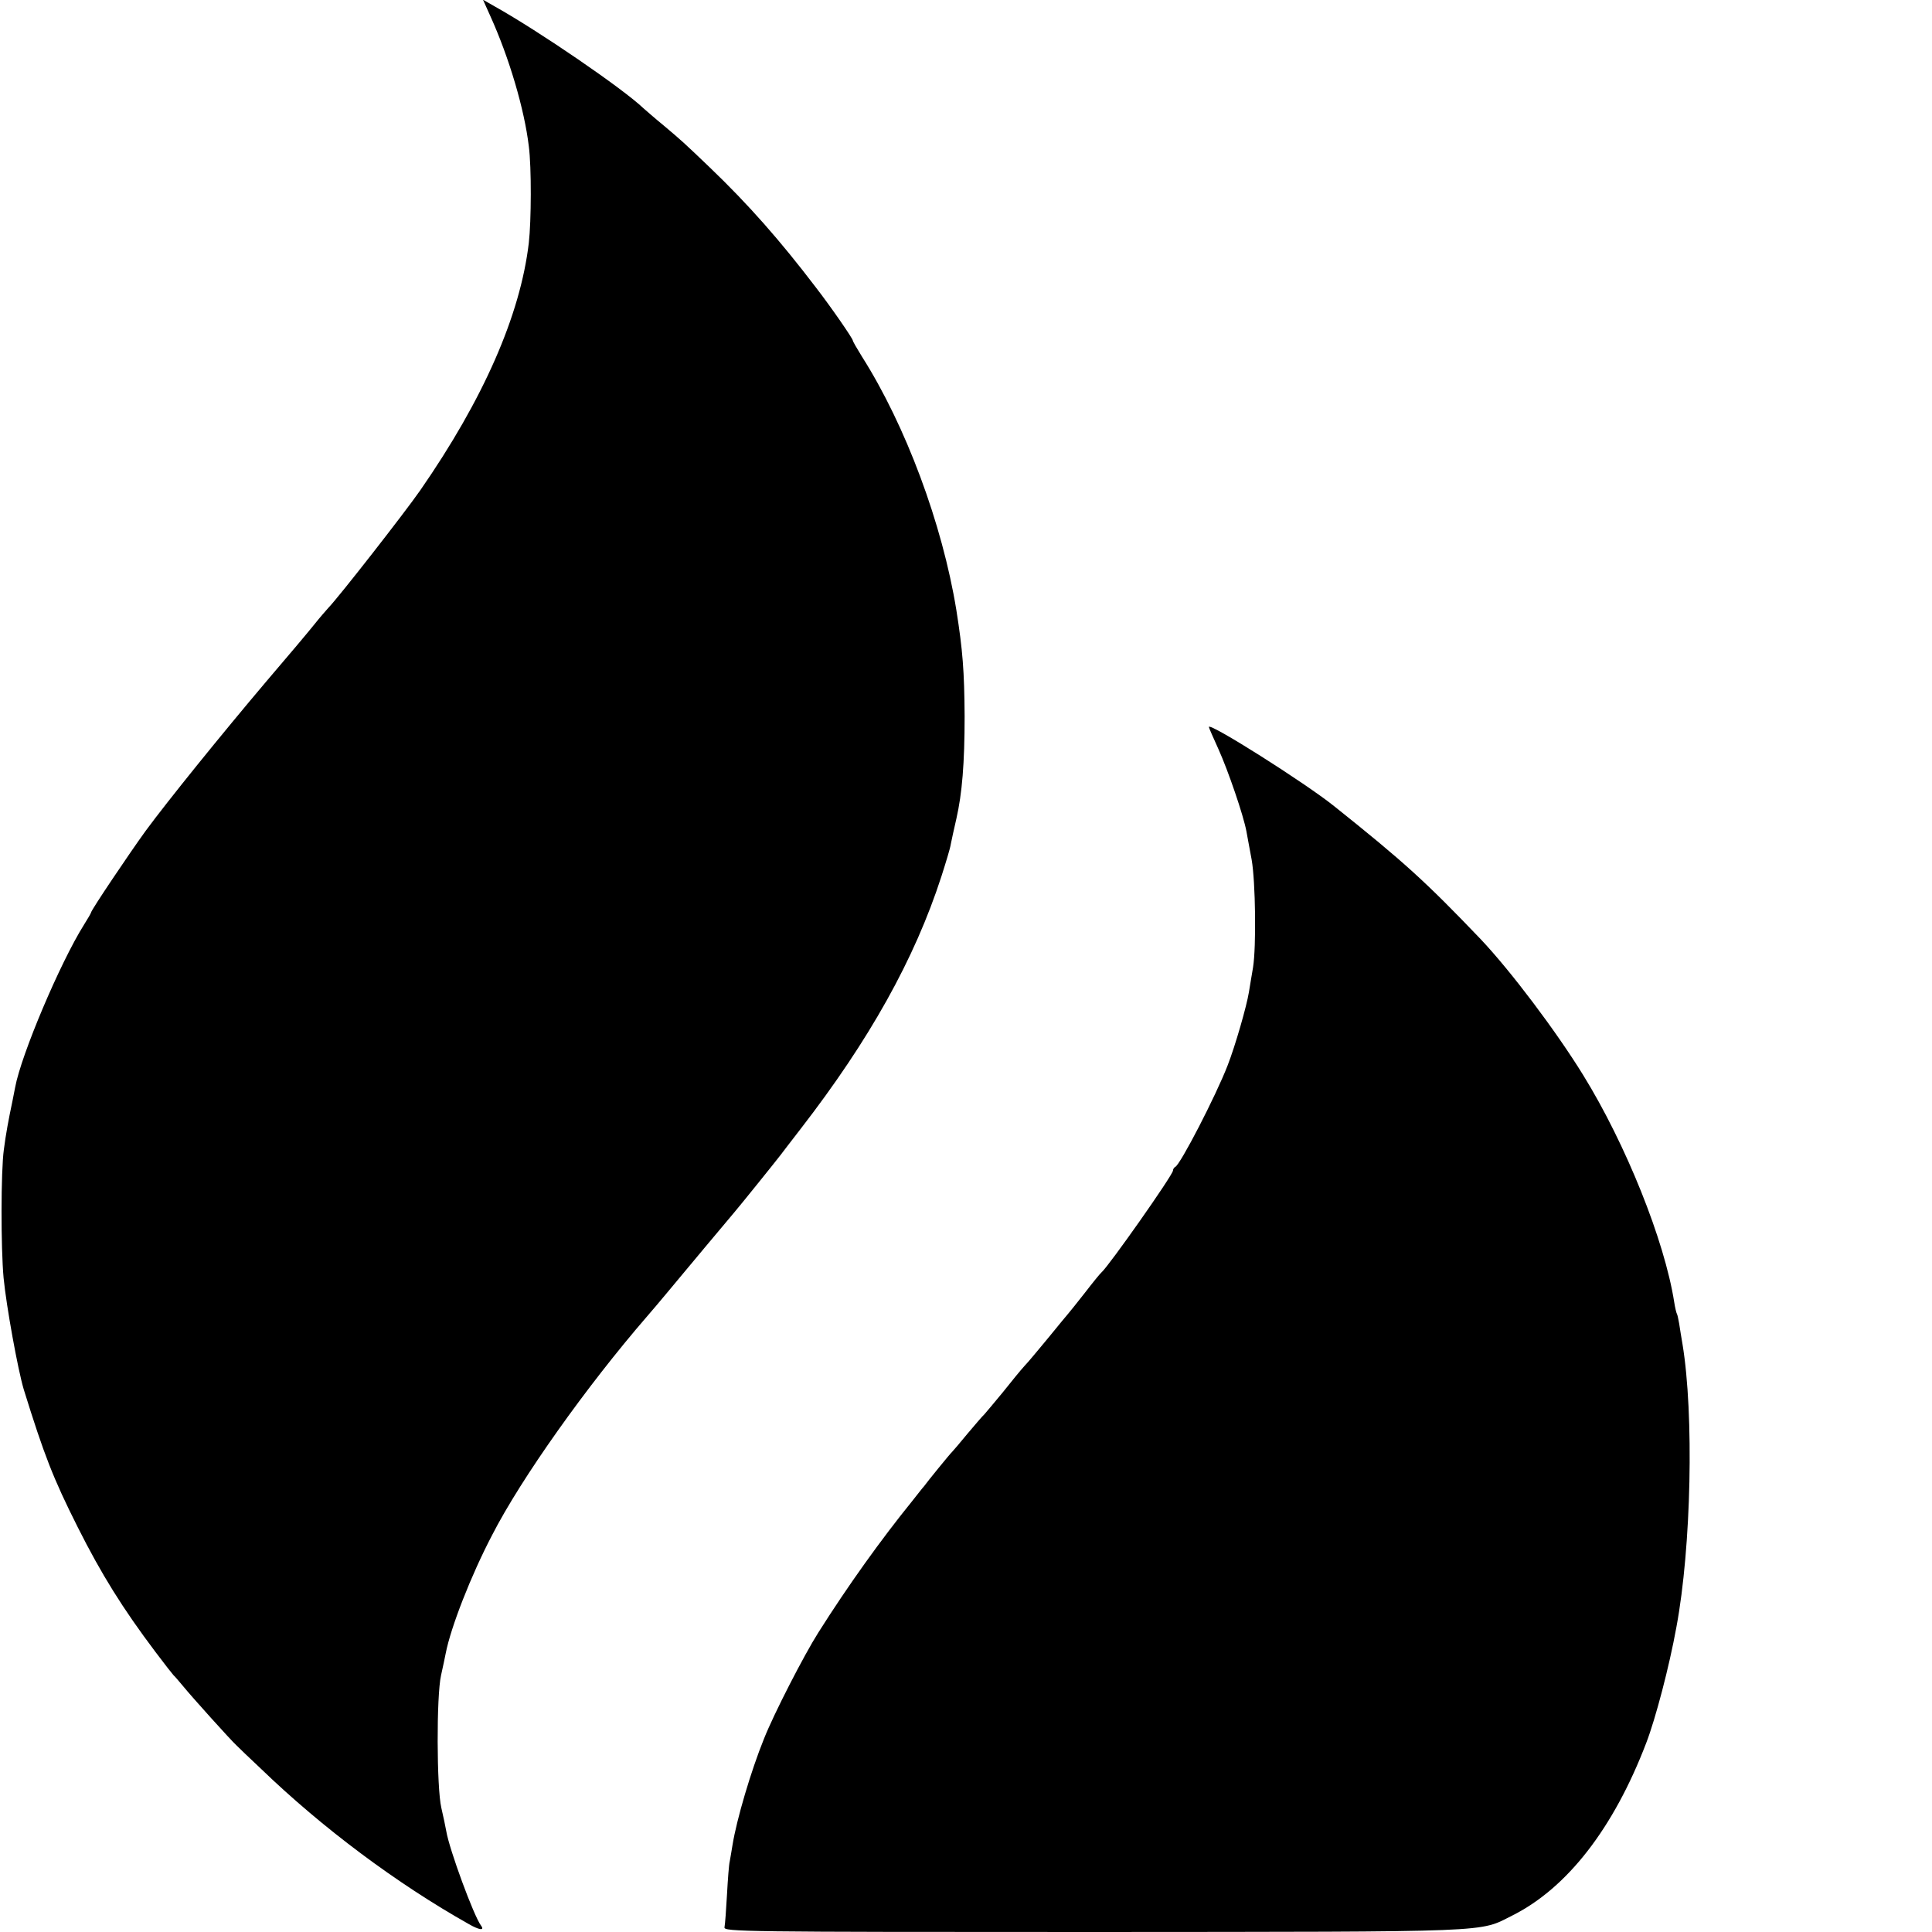
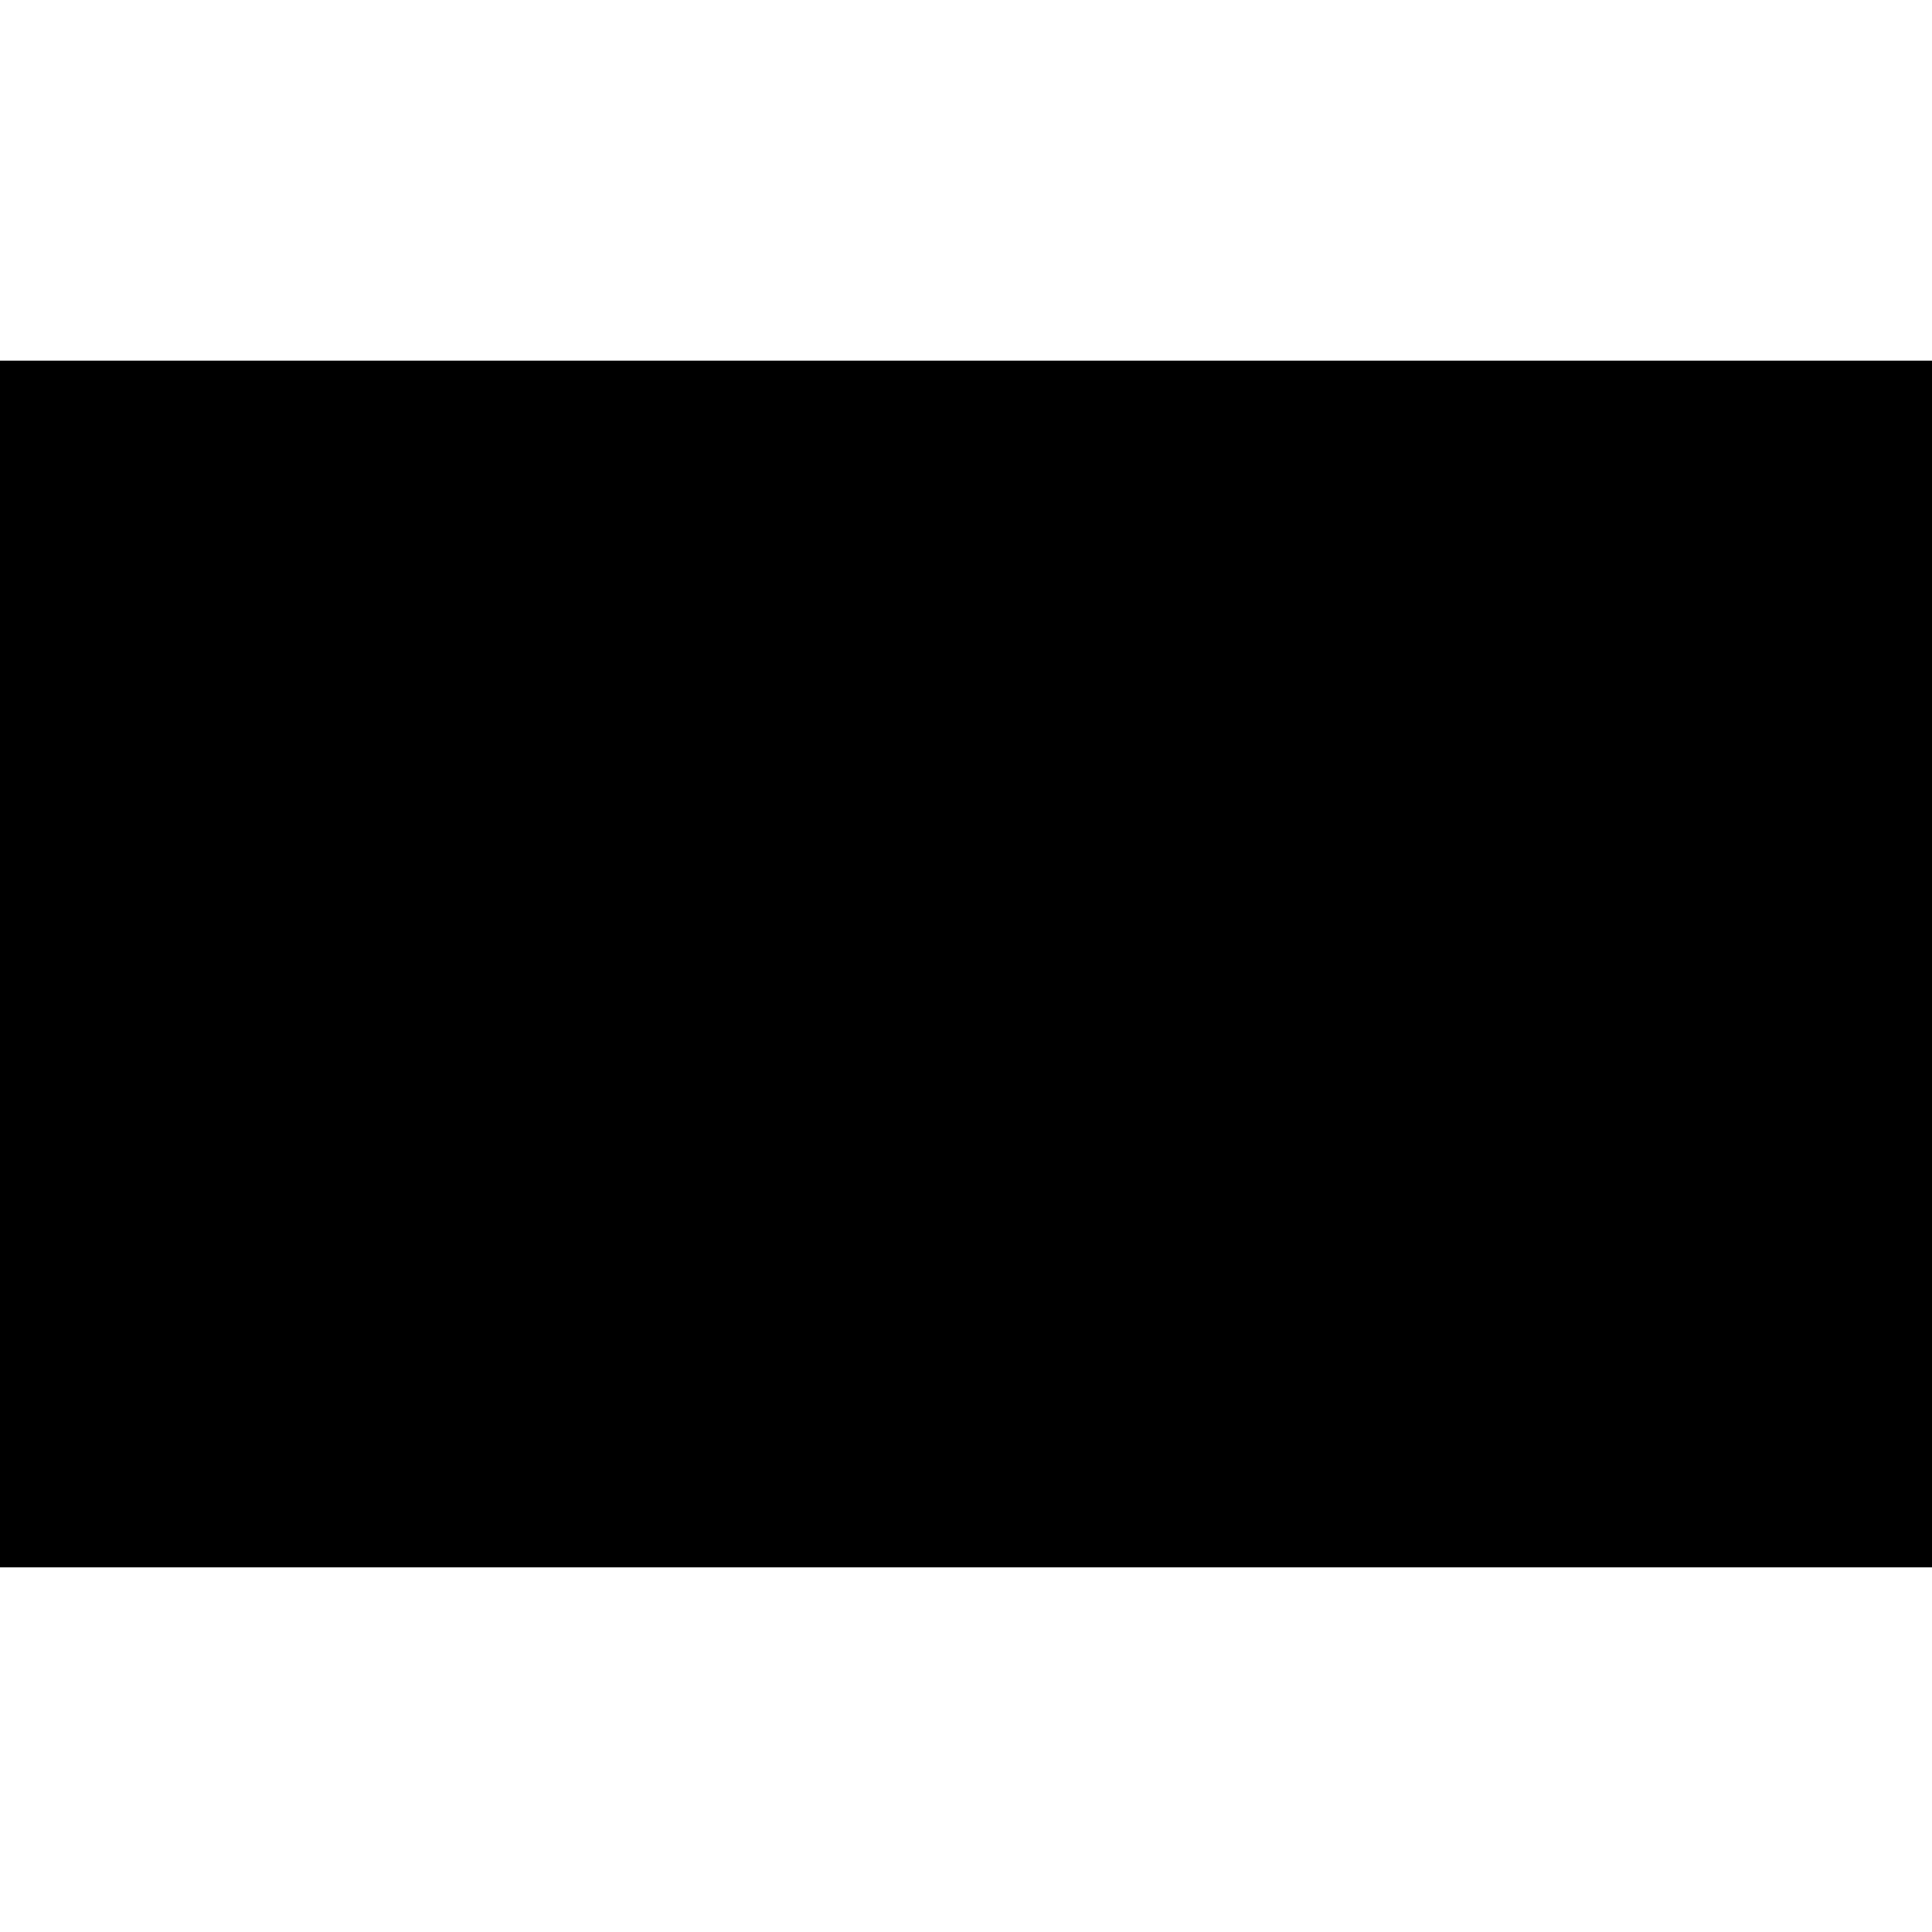
- <svg xmlns="http://www.w3.org/2000/svg" version="1.0" width="700pt" height="700pt" viewBox="0 0 700 700" preserveAspectRatio="xMidYMid meet">
-   <g transform="translate(0,700) scale(0.1,-0.1)" fill="#000000" stroke="none">
-     <path d="M1776 6943 c69 -152 124 -339 140 -473 10 -76 9 -271 0 -350 -31 -263 -165 -567 -393 -896 -57 -82 -296 -388 -333 -426 -8 -9 -31 -35 -50 -59 -19 -24 -98 -118 -176 -209 -160 -189 -355 -430 -436 -540 -58 -80 -198 -288 -198 -296 0 -2 -12 -23 -26 -45 -86 -137 -227 -470 -249 -588 -3 -14 -7 -37 -10 -51 -14 -66 -24 -120 -31 -175 -11 -78 -11 -357 -1 -465 10 -103 52 -334 73 -404 74 -238 106 -321 196 -500 85 -169 162 -293 281 -451 33 -44 63 -82 66 -85 4 -3 19 -21 35 -40 30 -37 173 -196 193 -214 6 -6 46 -45 90 -86 221 -213 490 -414 751 -561 38 -22 59 -25 45 -6 -26 34 -115 276 -126 342 -3 17 -11 55 -18 85 -17 73 -18 405 -1 480 7 30 14 66 17 80 18 93 91 281 168 428 106 207 343 540 561 792 17 20 50 58 72 85 62 75 223 267 245 293 19 22 151 186 167 207 4 6 37 48 73 95 249 322 413 615 510 915 16 50 32 102 34 117 3 16 12 56 20 91 21 92 30 202 30 372 -1 163 -7 240 -30 385 -51 313 -184 669 -342 918 -18 29 -33 55 -33 58 0 7 -77 119 -135 194 -128 168 -243 299 -384 434 -96 92 -102 97 -166 151 -33 27 -66 56 -74 63 -73 70 -378 279 -539 369 l-42 24 26 -58z" />
-     <path d="M4380 4366 c0 -3 16 -39 35 -81 35 -78 90 -238 101 -297 3 -18 12 -64 19 -103 14 -80 17 -315 5 -390 -5 -27 -11 -68 -15 -90 -8 -50 -49 -193 -77 -265 -42 -109 -172 -361 -190 -368 -4 -2 -8 -8 -8 -13 0 -16 -234 -348 -259 -369 -4 -3 -31 -36 -61 -75 -30 -38 -57 -72 -60 -75 -3 -3 -34 -41 -70 -85 -36 -43 -75 -91 -88 -104 -13 -14 -48 -57 -79 -96 -31 -38 -62 -74 -67 -80 -6 -5 -33 -37 -61 -70 -27 -33 -52 -62 -55 -65 -6 -5 -90 -108 -102 -125 -5 -5 -24 -30 -44 -55 -111 -137 -231 -304 -339 -475 -52 -82 -161 -294 -197 -385 -47 -116 -99 -292 -114 -385 -3 -20 -8 -47 -10 -59 -3 -11 -7 -66 -10 -121 -3 -55 -7 -108 -9 -118 -3 -16 62 -17 1338 -17 1471 1 1393 -2 1517 60 199 100 367 317 485 626 33 86 83 275 109 419 54 289 64 771 22 1025 -4 25 -10 58 -12 74 -3 16 -6 32 -8 35 -2 3 -7 23 -10 43 -35 223 -175 572 -330 823 -98 159 -263 378 -372 493 -199 208 -277 279 -530 481 -106 85 -454 305 -454 287z" />
+ <svg xmlns="http://www.w3.org/2000/svg" version="1.0" width="975pt" height="975pt" viewBox="0 0 975 975" preserveAspectRatio="xMidYMid meet">
+   <g transform="translate(0,975) scale(0.1,-0.1)" fill="#000000" stroke="none">
+     <path d="M0 4885 l0 -3045 4875 0 4875 0 0 3045 0 3045 -4875 0 -4875 0 0 -3045z" />
  </g>
</svg>
